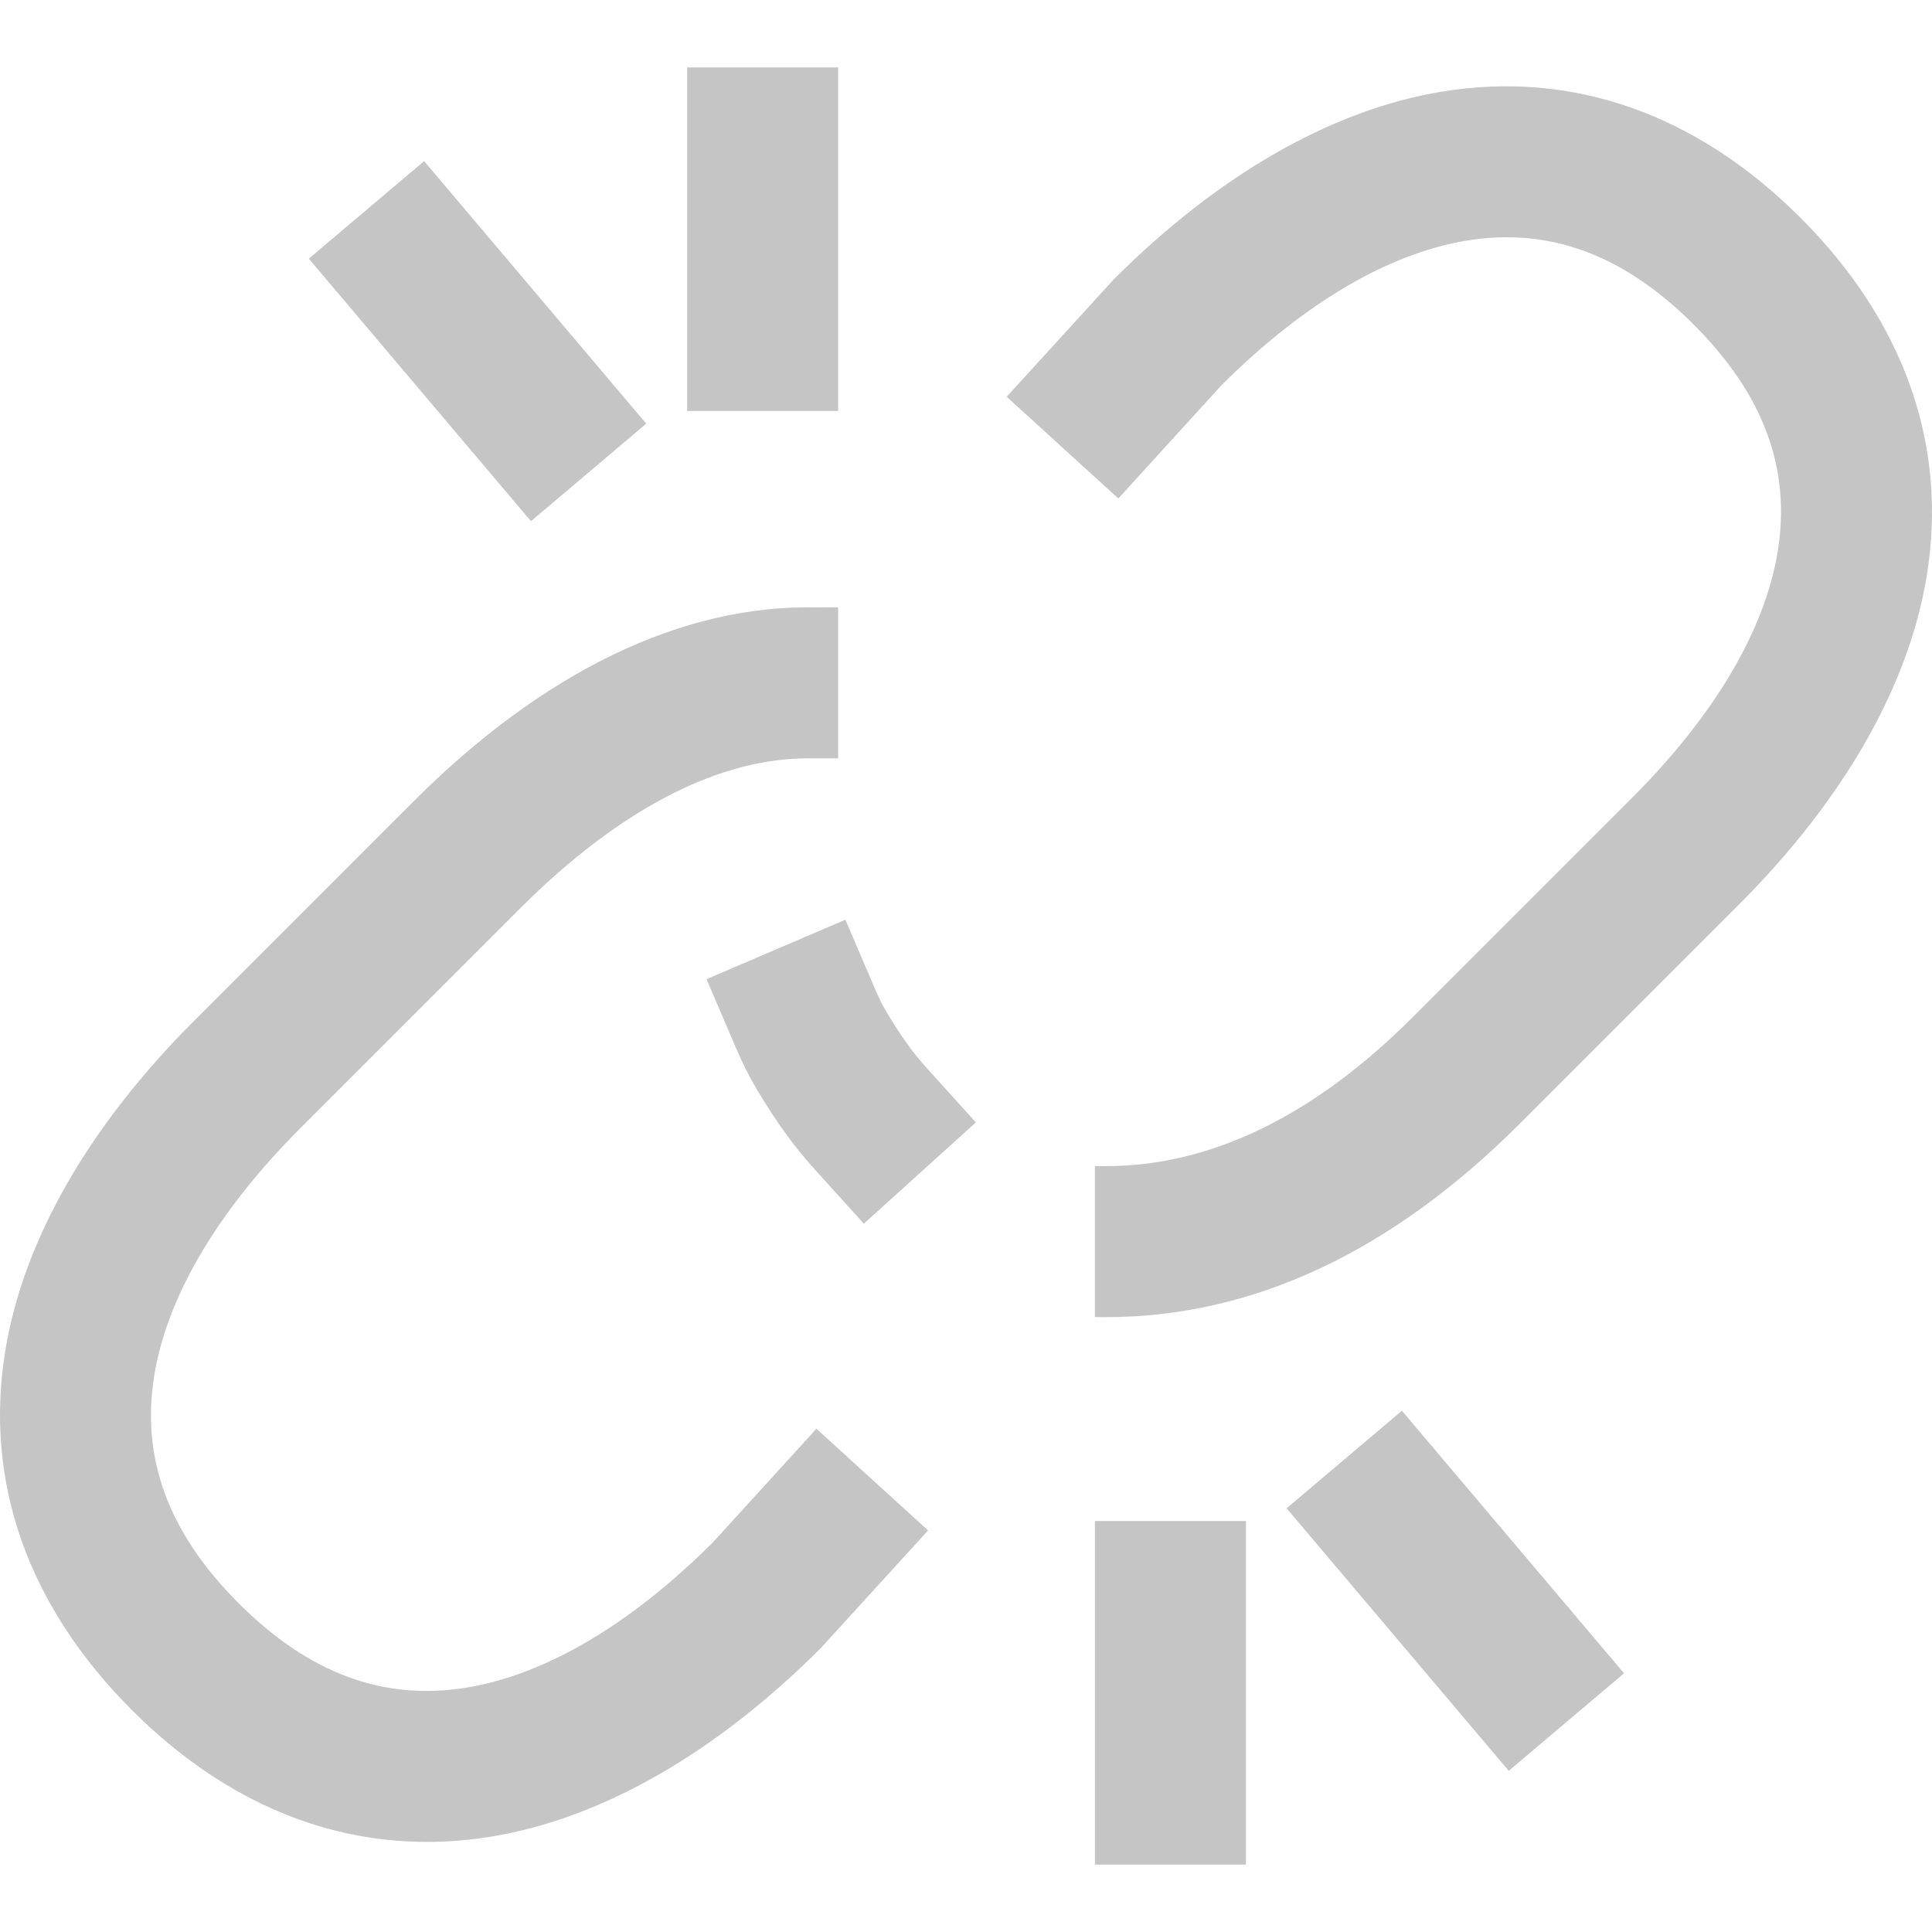
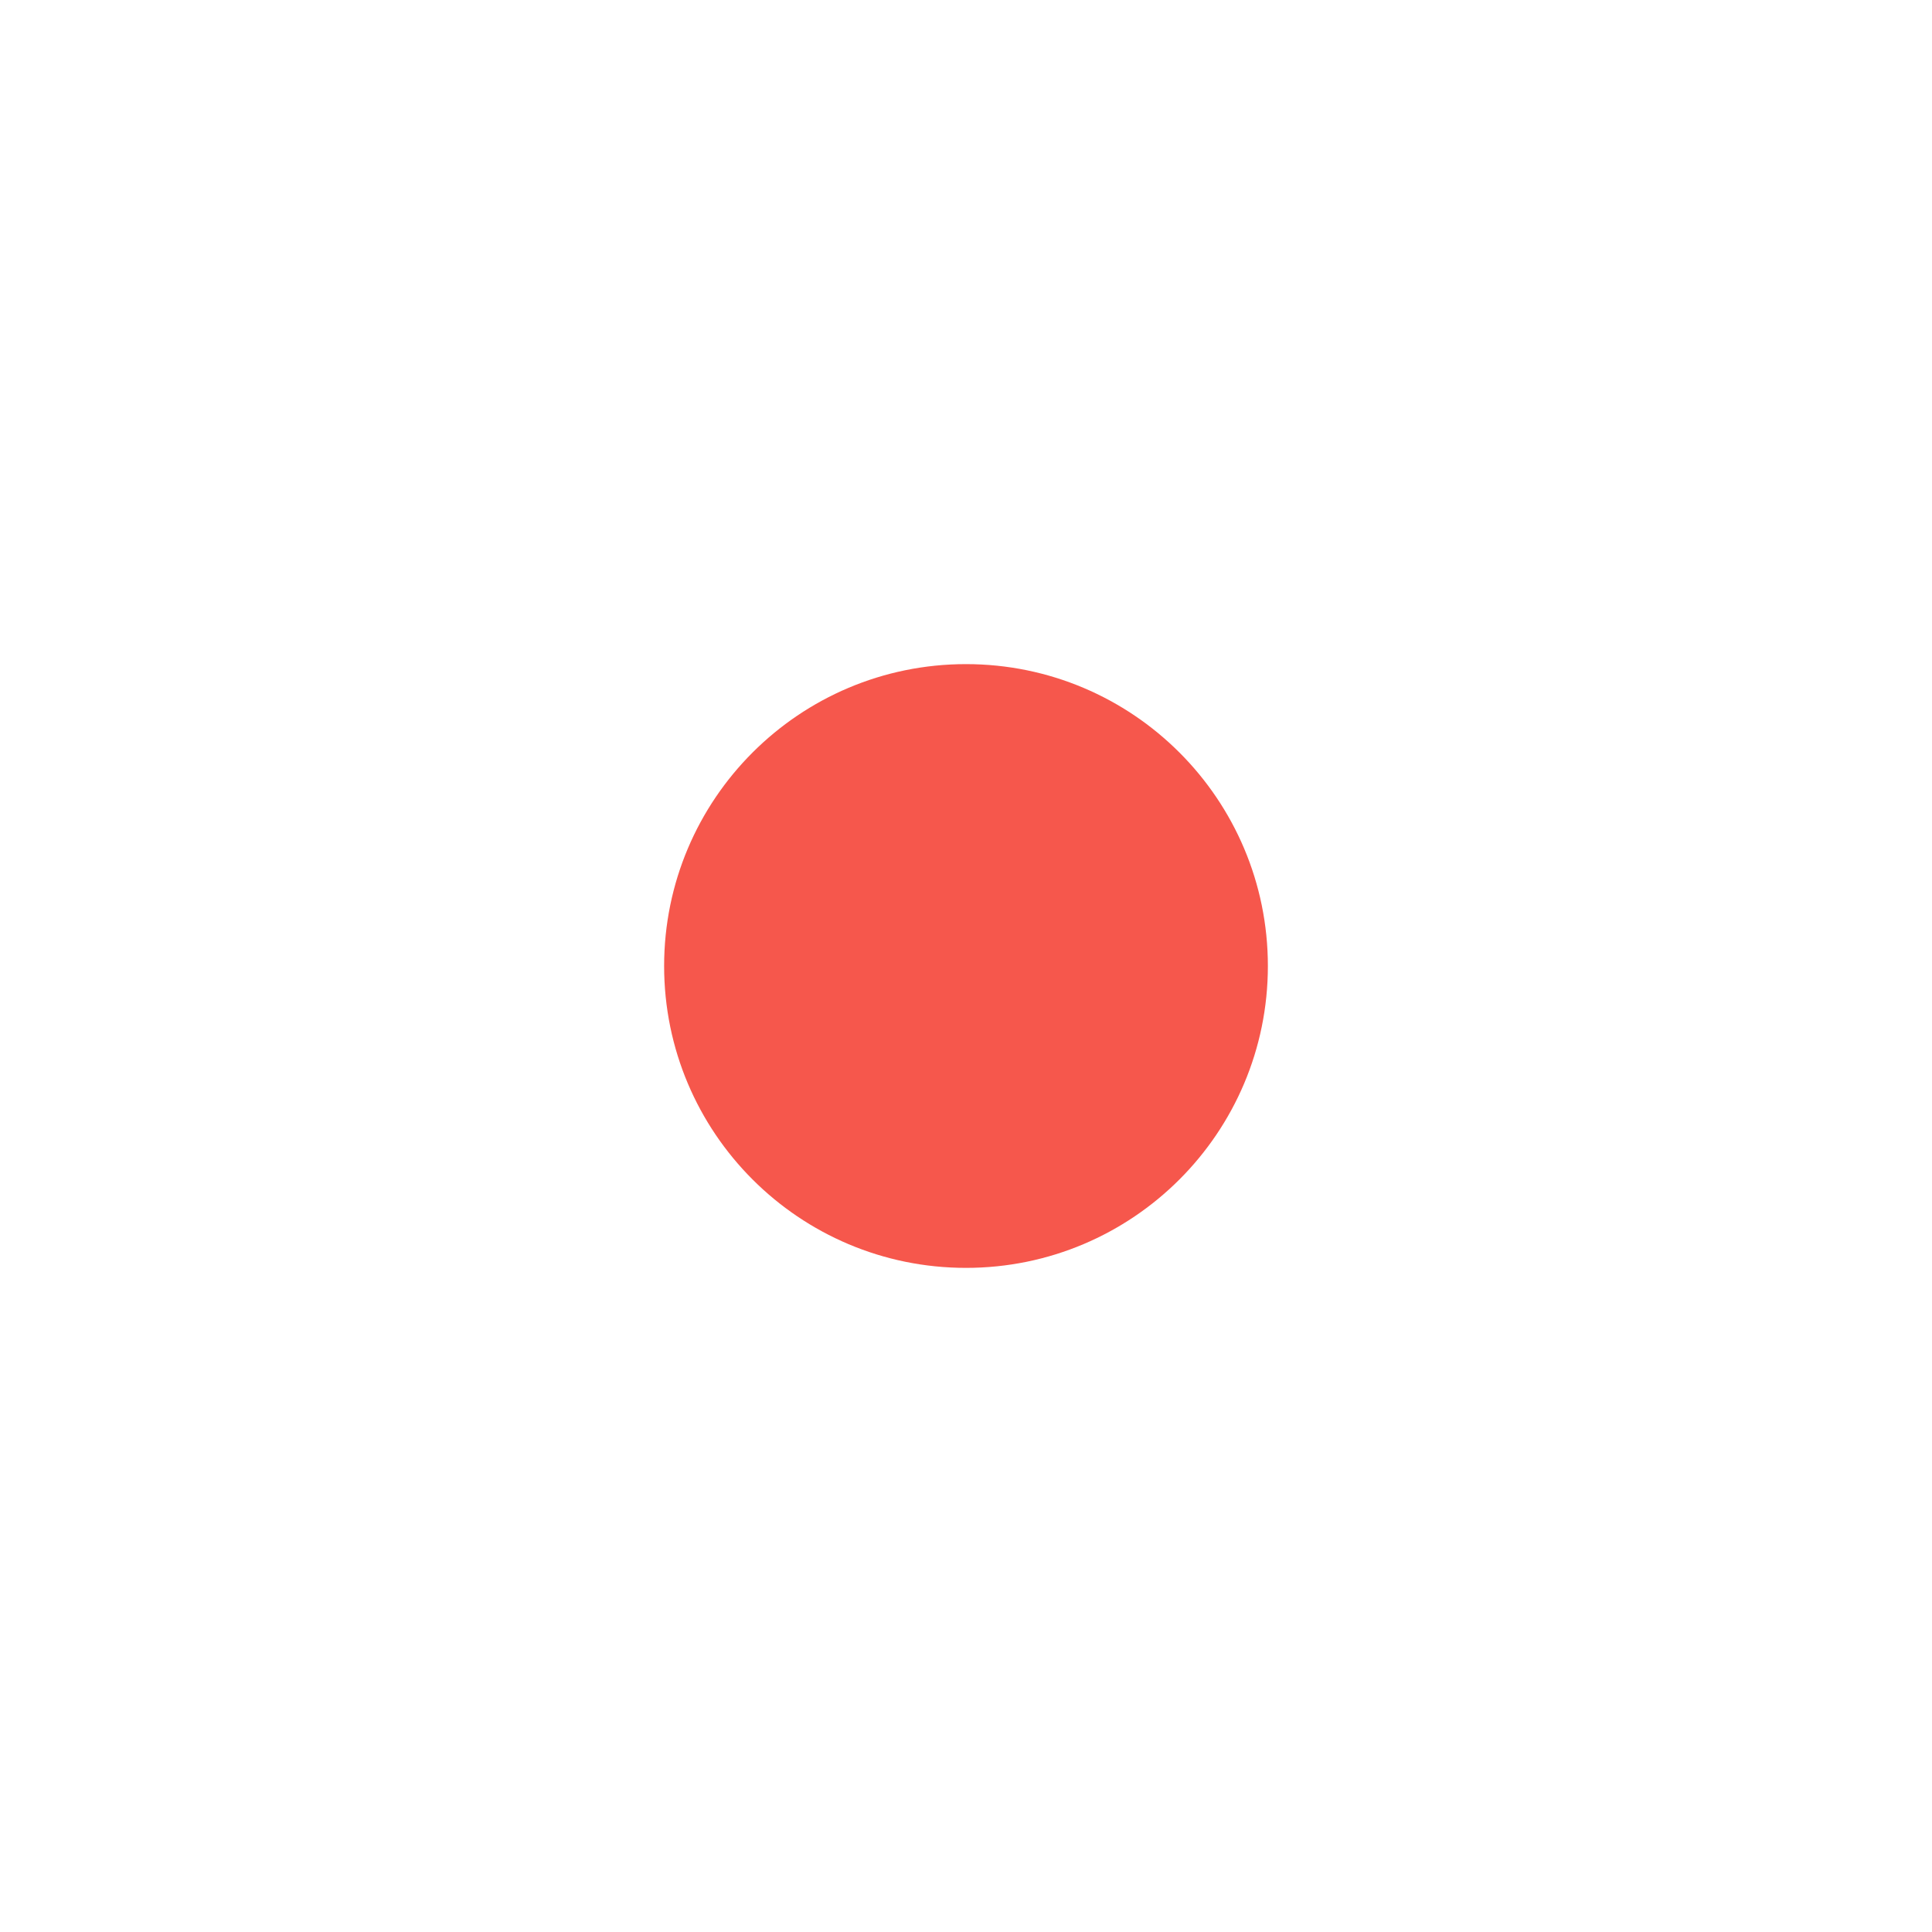
- <svg xmlns="http://www.w3.org/2000/svg" version="1.1" id="Capa_1" x="0px" y="0px" viewBox="0 0 511.999 511.999" style="enable-background:new 0 0 511.999 511.999;fill:#c5c5c5;" xml:space="preserve">
+ <svg xmlns="http://www.w3.org/2000/svg" version="1.1" id="Layer_1" x="0px" y="0px" viewBox="0 0 64 64" style="fill: #f6574c; enable-background: new 0 0 64 64" xml:space="preserve">
  <g>
-     <g>
-       <path d="M477.152,57.714c-27.569-27.568-60.436-39.124-95.05-33.429c-29.128,4.795-59.204,22.009-86.979,49.783l-28.339,31.081    l29.589,26.951l27.373-30.053c21.719-21.629,44.138-34.861,64.856-38.271c21.96-3.61,41.67,3.661,60.249,22.24    c18.581,18.579,25.855,38.287,22.24,60.249c-3.427,20.821-16.771,43.359-38.593,65.179l-58.101,58.101    c-26.197,26.199-53.53,39.482-81.236,39.482h-3.002v40.023h3.002c38.707,0,75.561-17.228,109.537-51.205l58.101-58.101    c27.774-27.775,44.988-57.852,49.783-86.979C516.279,118.149,504.721,85.282,477.152,57.714z" />
-     </g>
-   </g>
-   <g>
-     <g>
-       <path d="M216.36,378.627l-27.471,30.16c-21.806,21.715-44.318,35-65.122,38.425c-22.056,3.632-41.859-3.674-60.52-22.337    c-18.661-18.661-25.968-38.458-22.337-60.52c3.442-20.907,16.841-43.537,38.748-65.444l58.304-58.304    c18.182-18.183,46.014-39.64,76.093-39.64c0.519,0,1.043,0.006,1.564,0.02l6.501-0.02v-40.023l-5.824,0.024    c-35.386-0.802-72.271,16.977-106.634,51.338L51.358,270.61C23.497,298.471,6.23,328.64,1.421,357.854    c-5.714,34.713,5.879,67.675,33.526,95.322c23.058,23.057,49.807,34.948,78.189,34.948c5.651,0,11.37-0.471,17.133-1.421    c29.214-4.809,59.383-22.076,87.244-49.937l28.436-31.188L216.36,378.627z" />
-     </g>
-   </g>
-   <g>
-     <g>
-       <path d="M245.196,282.602c-3.278-3.627-6.62-8.315-10.214-14.329c-1.039-1.739-2.072-3.804-3.072-6.139l-7.874-18.396    l-36.793,15.75l7.875,18.397c1.701,3.974,3.554,7.646,5.508,10.917c4.955,8.292,9.822,15.042,14.877,20.636l13.418,14.846    l29.692-26.835L245.196,282.602z" />
-     </g>
-   </g>
-   <g>
-     <g>
-       <rect x="106.544" y="44.84" transform="matrix(0.7634 -0.6459 0.6459 0.7634 -28.4553 103.1331)" width="40.022" height="91.14" />
-     </g>
-   </g>
-   <g>
-     <g>
-       <rect x="182.103" y="17.862" width="40.023" height="91.051" />
-     </g>
-   </g>
-   <g>
-     <g>
-       <rect x="365.672" y="376.009" transform="matrix(0.7634 -0.6459 0.6459 0.7634 -181.0546 348.8568)" width="40.022" height="91.14" />
-     </g>
-   </g>
-   <g>
-     <g>
-       <rect x="290.164" y="403.085" width="40.023" height="91.051" />
-     </g>
-   </g>
+ </g>
+   <ellipse cx="32" cy="32" rx="10" ry="10" fill="#f6574c" />
</svg>
